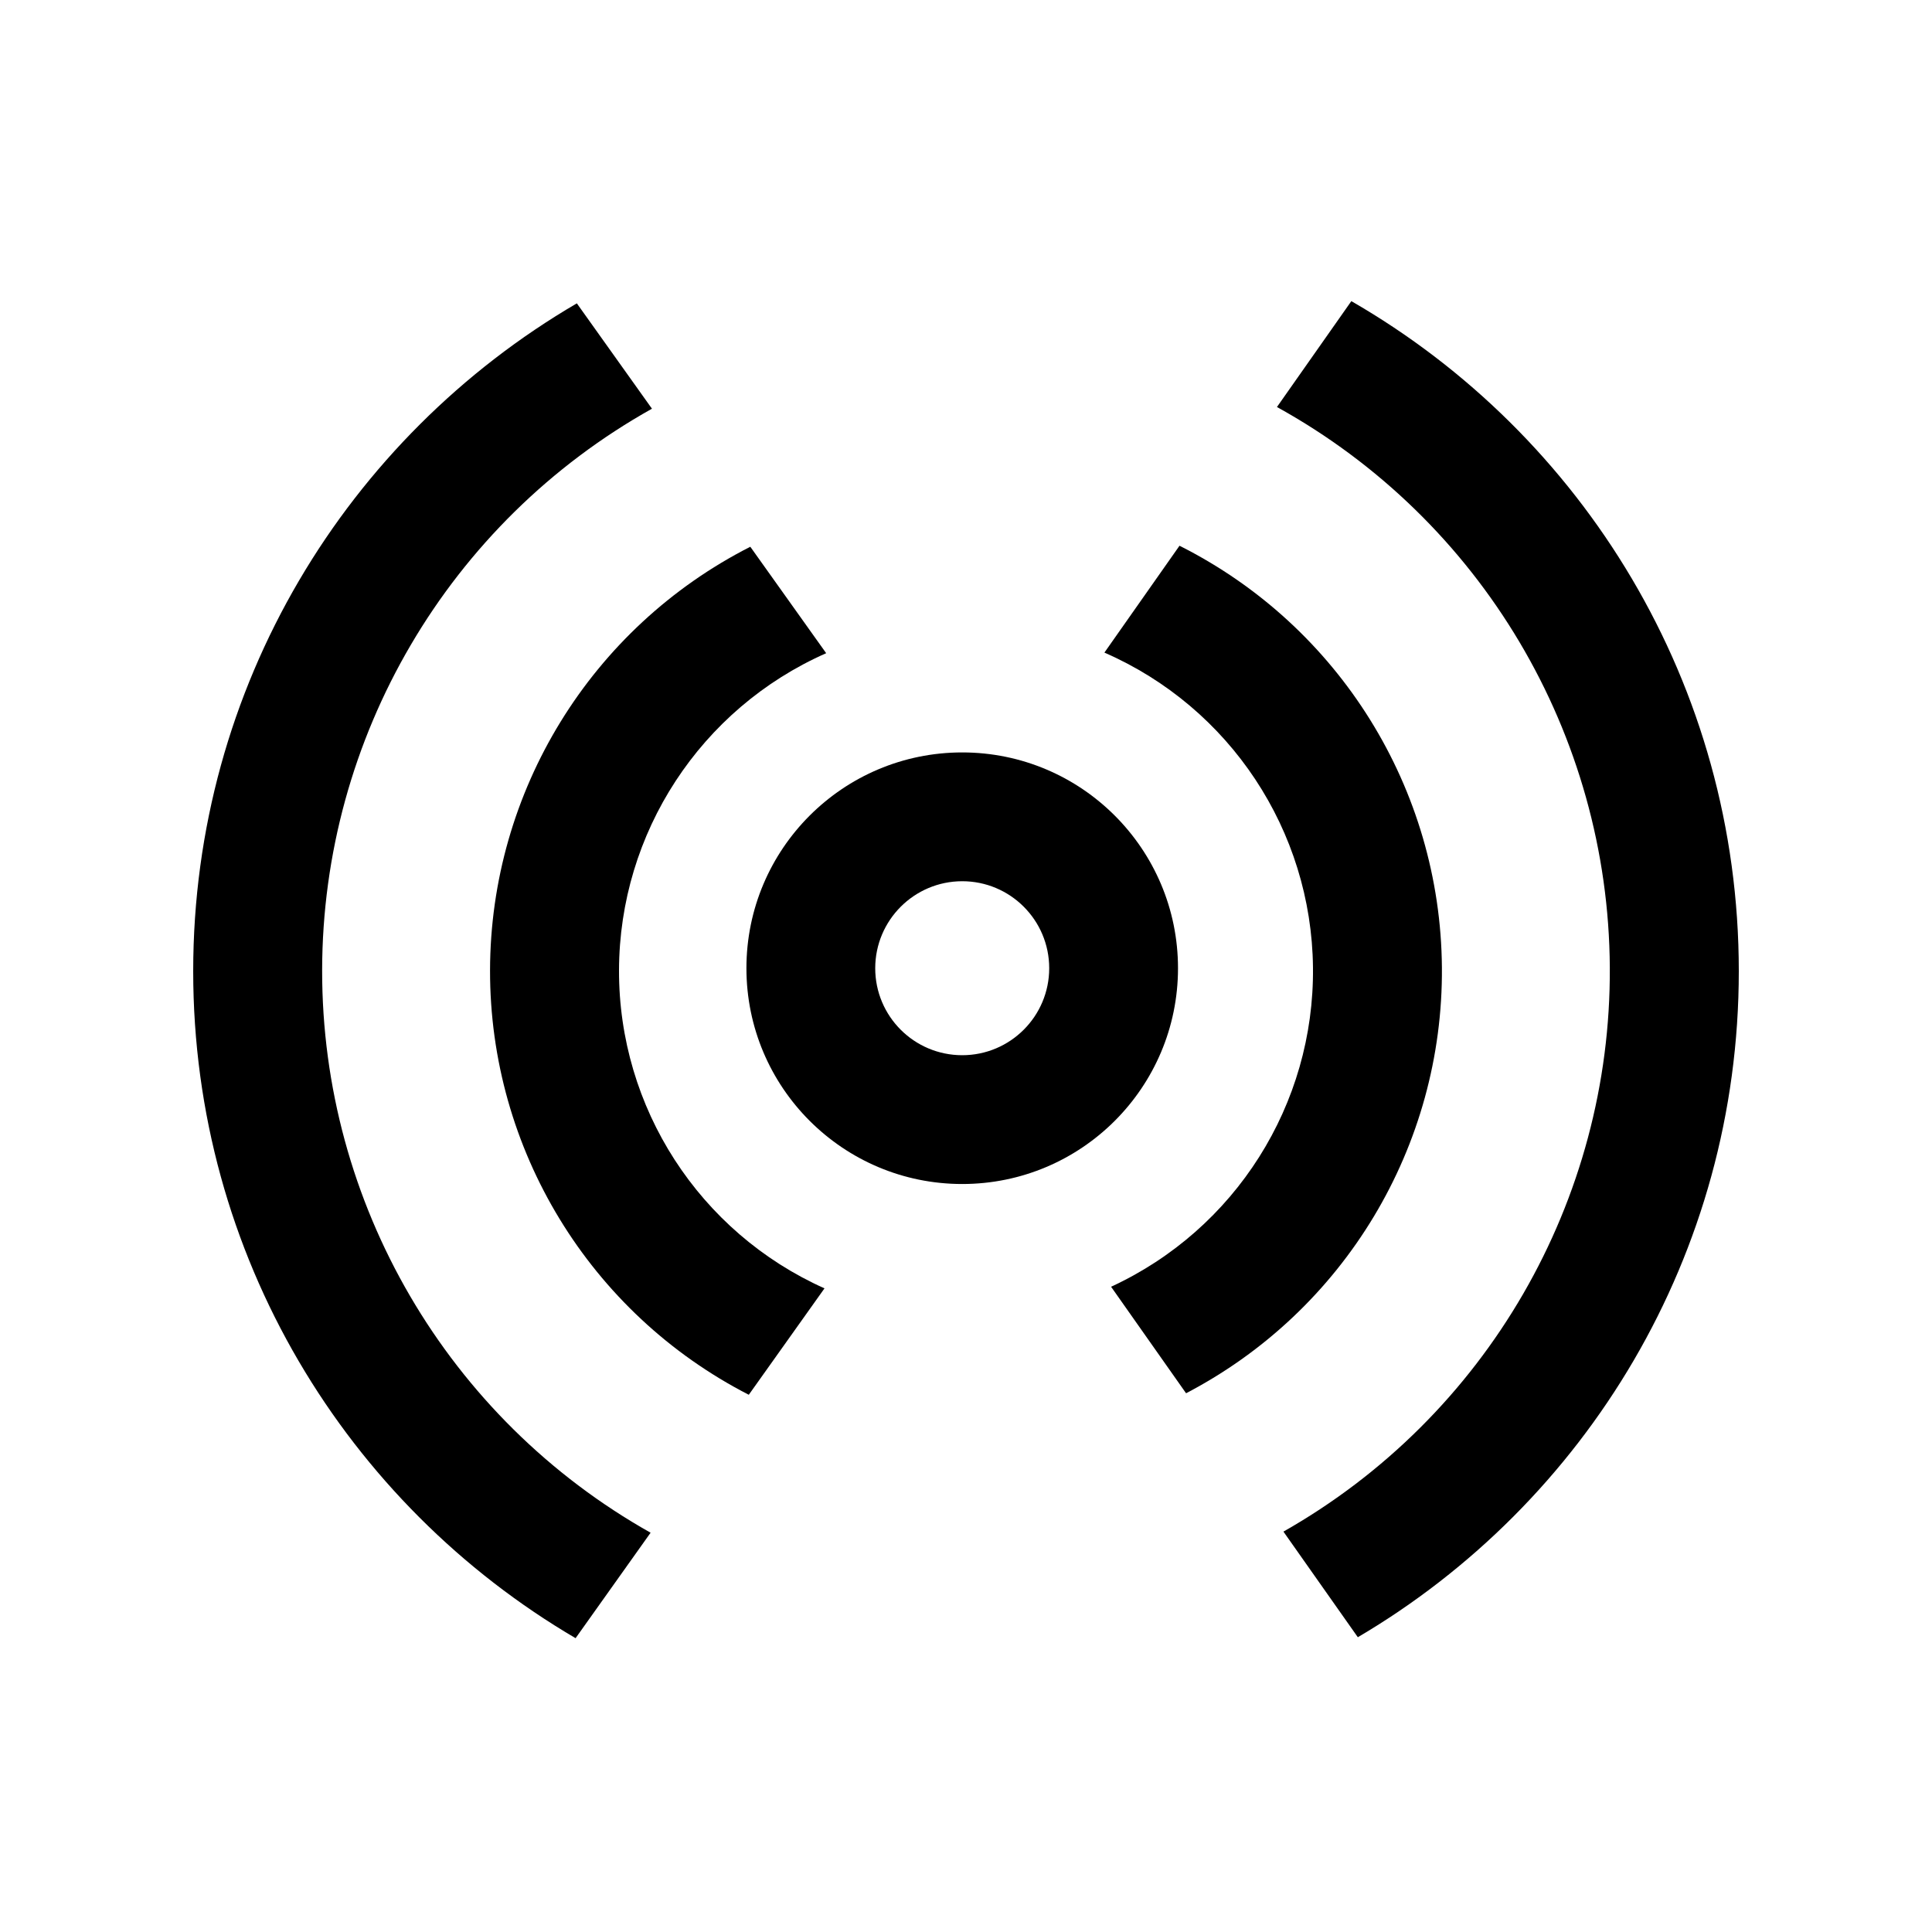
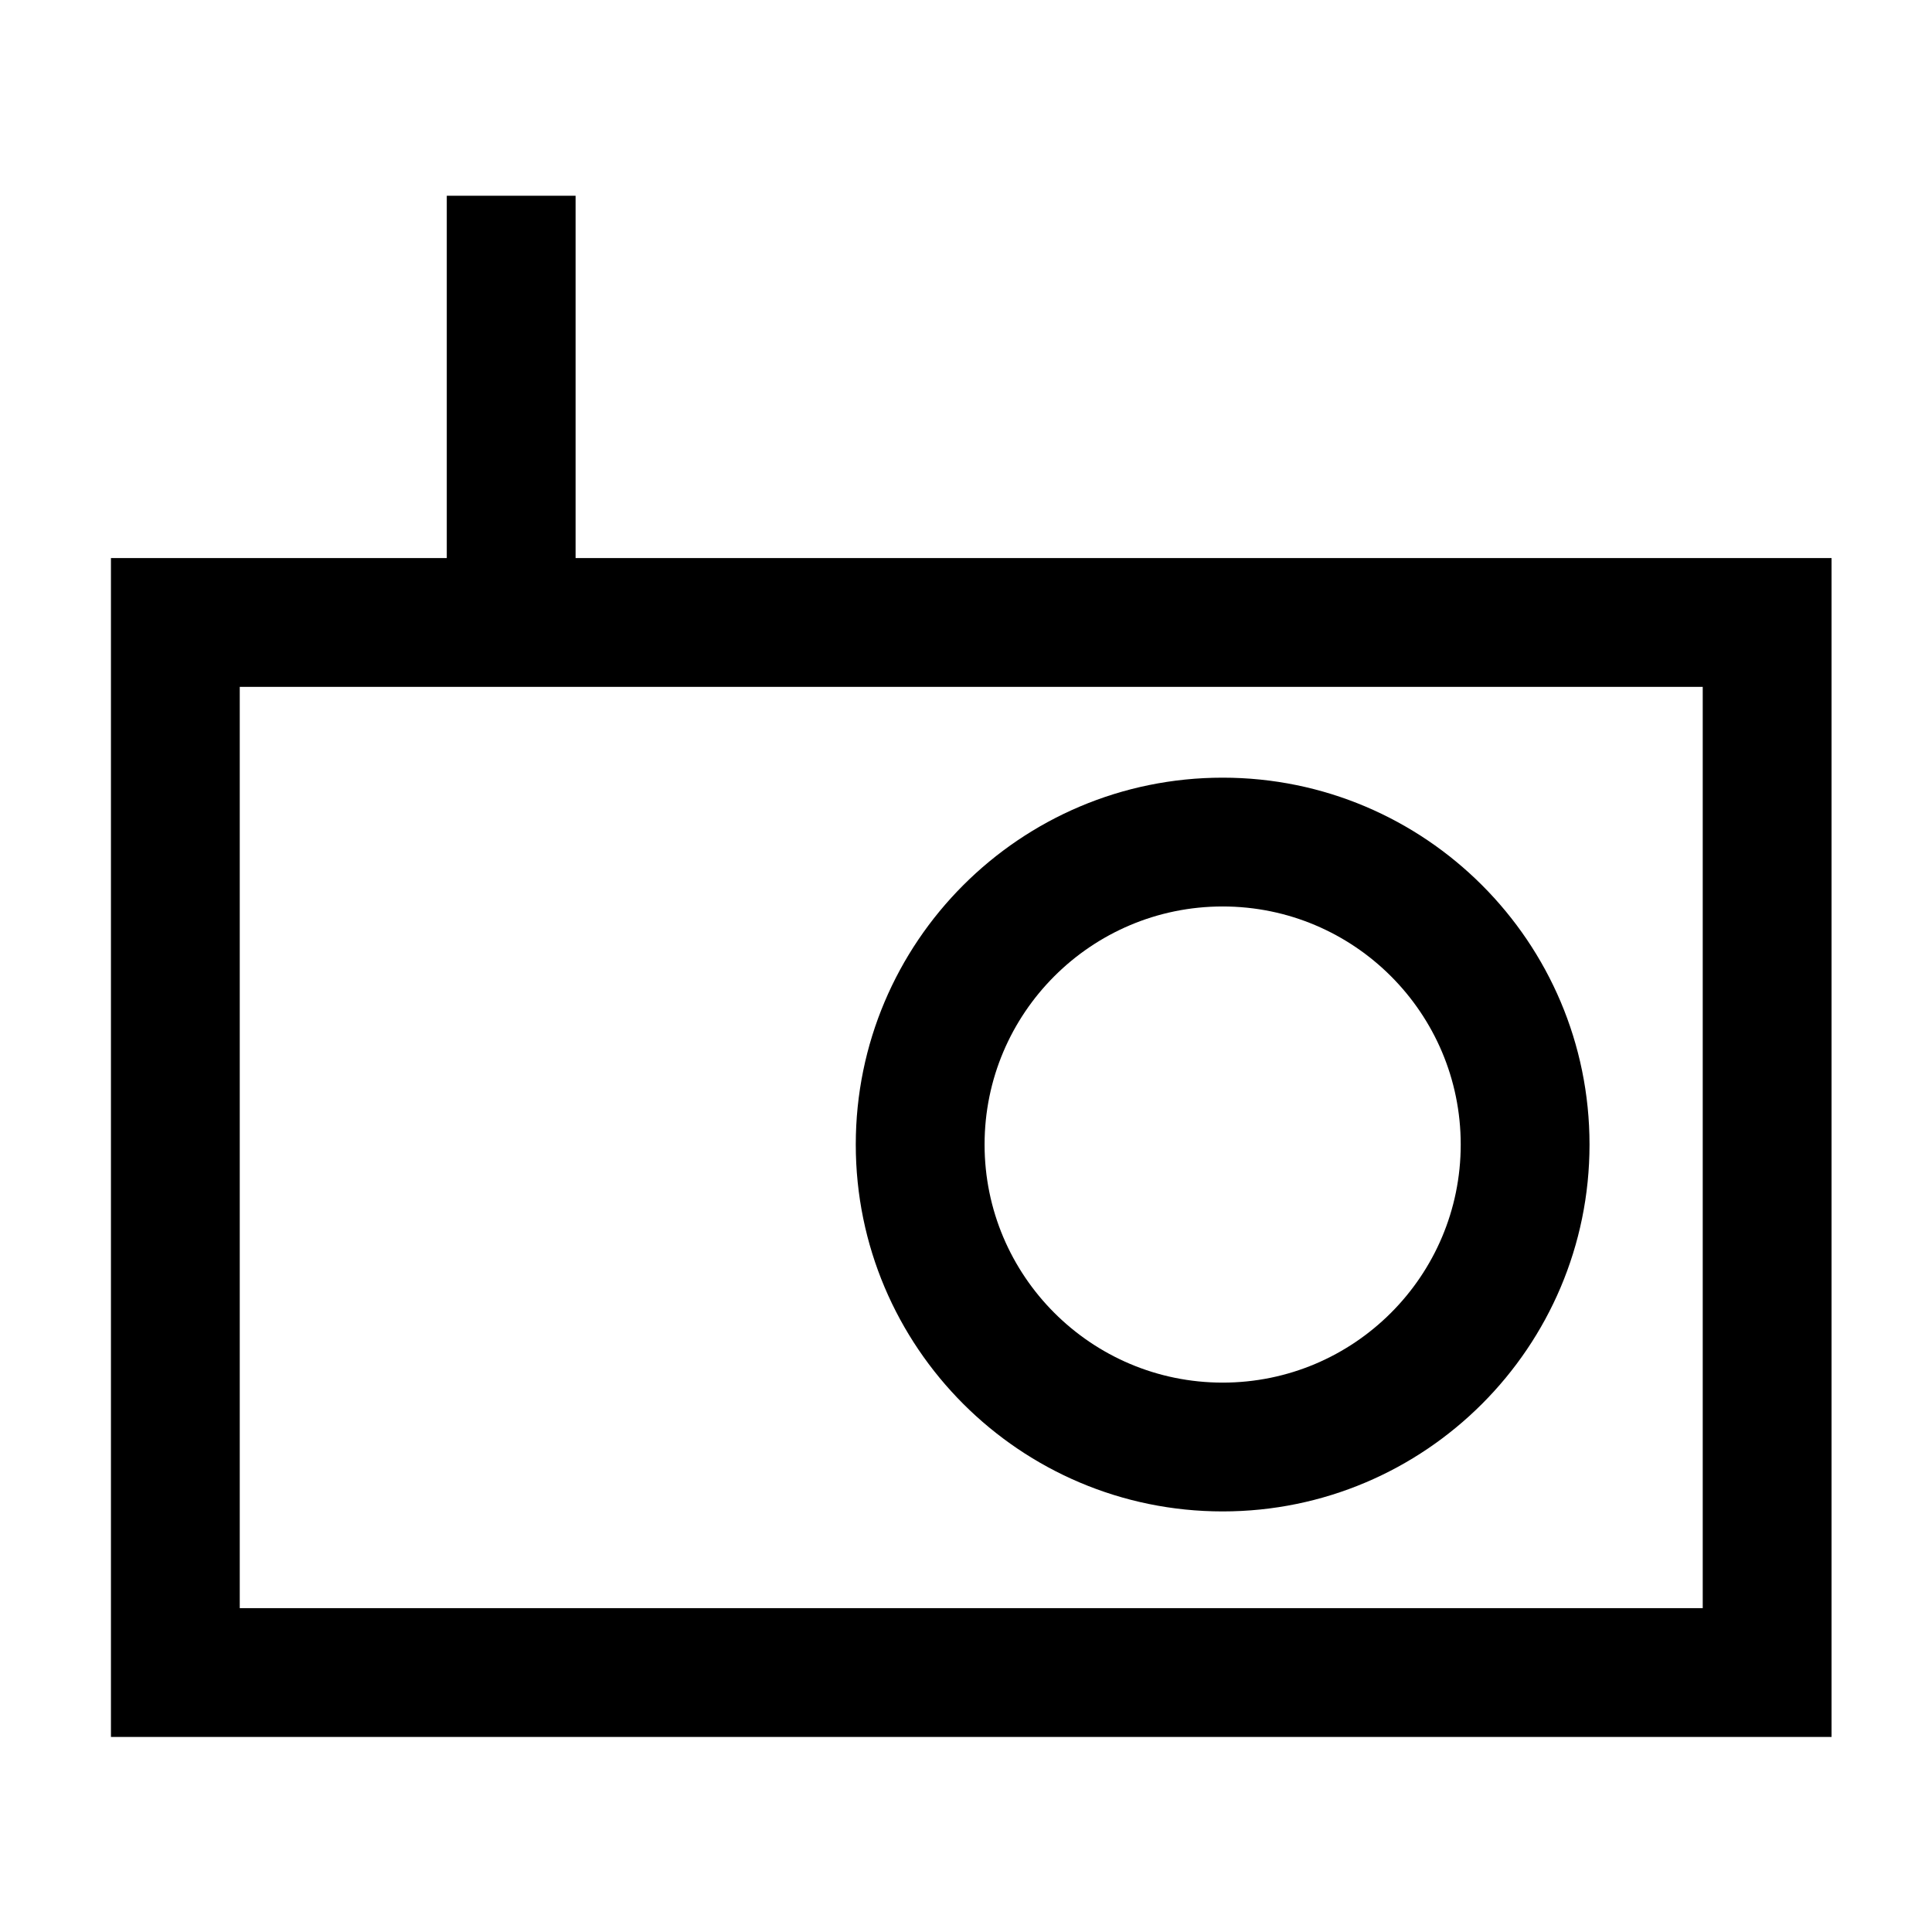
- <svg xmlns="http://www.w3.org/2000/svg" id="Ebene_1" data-name="Ebene 1" viewBox="0 0 750 750">
-   <path d="M290.68,541.45l29.39-41.31a134.93,134.93,0,0,1,.65-246.57l-29.45-41.32a184.84,184.84,0,0,0-.59,329.2Z" />
-   <path d="M457.89,211.84l-29.16,41.5a134.92,134.92,0,0,1,2.59,246.17l29.11,41.35a184.81,184.81,0,0,0-2.54-329Z" />
-   <path d="M373.53,342.09a33.77,33.77,0,1,1-33.77,33.77,33.81,33.81,0,0,1,33.77-33.77m0-50a83.77,83.77,0,1,0,83.77,83.77,83.77,83.77,0,0,0-83.77-83.77Z" />
-   <path d="M252.56,595a250.15,250.15,0,0,1,.53-436.34l-29.16-40.9C134.86,169.8,75,266.4,75,377c0,110.4,59.64,206.85,148.44,258.94Z" />
-   <path d="M524.59,116.9,495.71,158a250.17,250.17,0,0,1,2.52,436.57l28.88,41C615.61,583.44,675,487.17,675,377,675,265.79,614.49,168.72,524.59,116.9Z" />
+ <svg xmlns="http://www.w3.org/2000/svg" width="100%" height="100%" viewBox="0 0 750 750" version="1.1" xml:space="preserve" style="fill-rule:evenodd;clip-rule:evenodd;stroke-linejoin:round;stroke-miterlimit:2;">
+   <g>
+     <path d="M173.44,216.64L173.44,75.99L223.44,75.99L223.44,216.64L711,216.64L711,674.28L43.07,674.28L43.07,216.64L173.44,216.64ZM93.07,266.64L93.07,624.28L661,624.28L661,266.64L93.07,266.64Z" />
+     <path d="M474.63,301.89C396.026,301.89 332.21,365.706 332.21,444.31C332.21,522.914 396.026,586.73 474.63,586.73C553.234,586.73 617.05,522.914 617.05,444.31C617.05,365.706 553.234,301.89 474.63,301.89ZM474.63,351.89C525.638,351.89 567.05,393.302 567.05,444.31C567.05,495.318 525.638,536.73 474.63,536.73C423.622,536.73 382.21,495.318 382.21,444.31C382.21,393.302 423.622,351.89 474.63,351.89Z" />
+   </g>
</svg>
